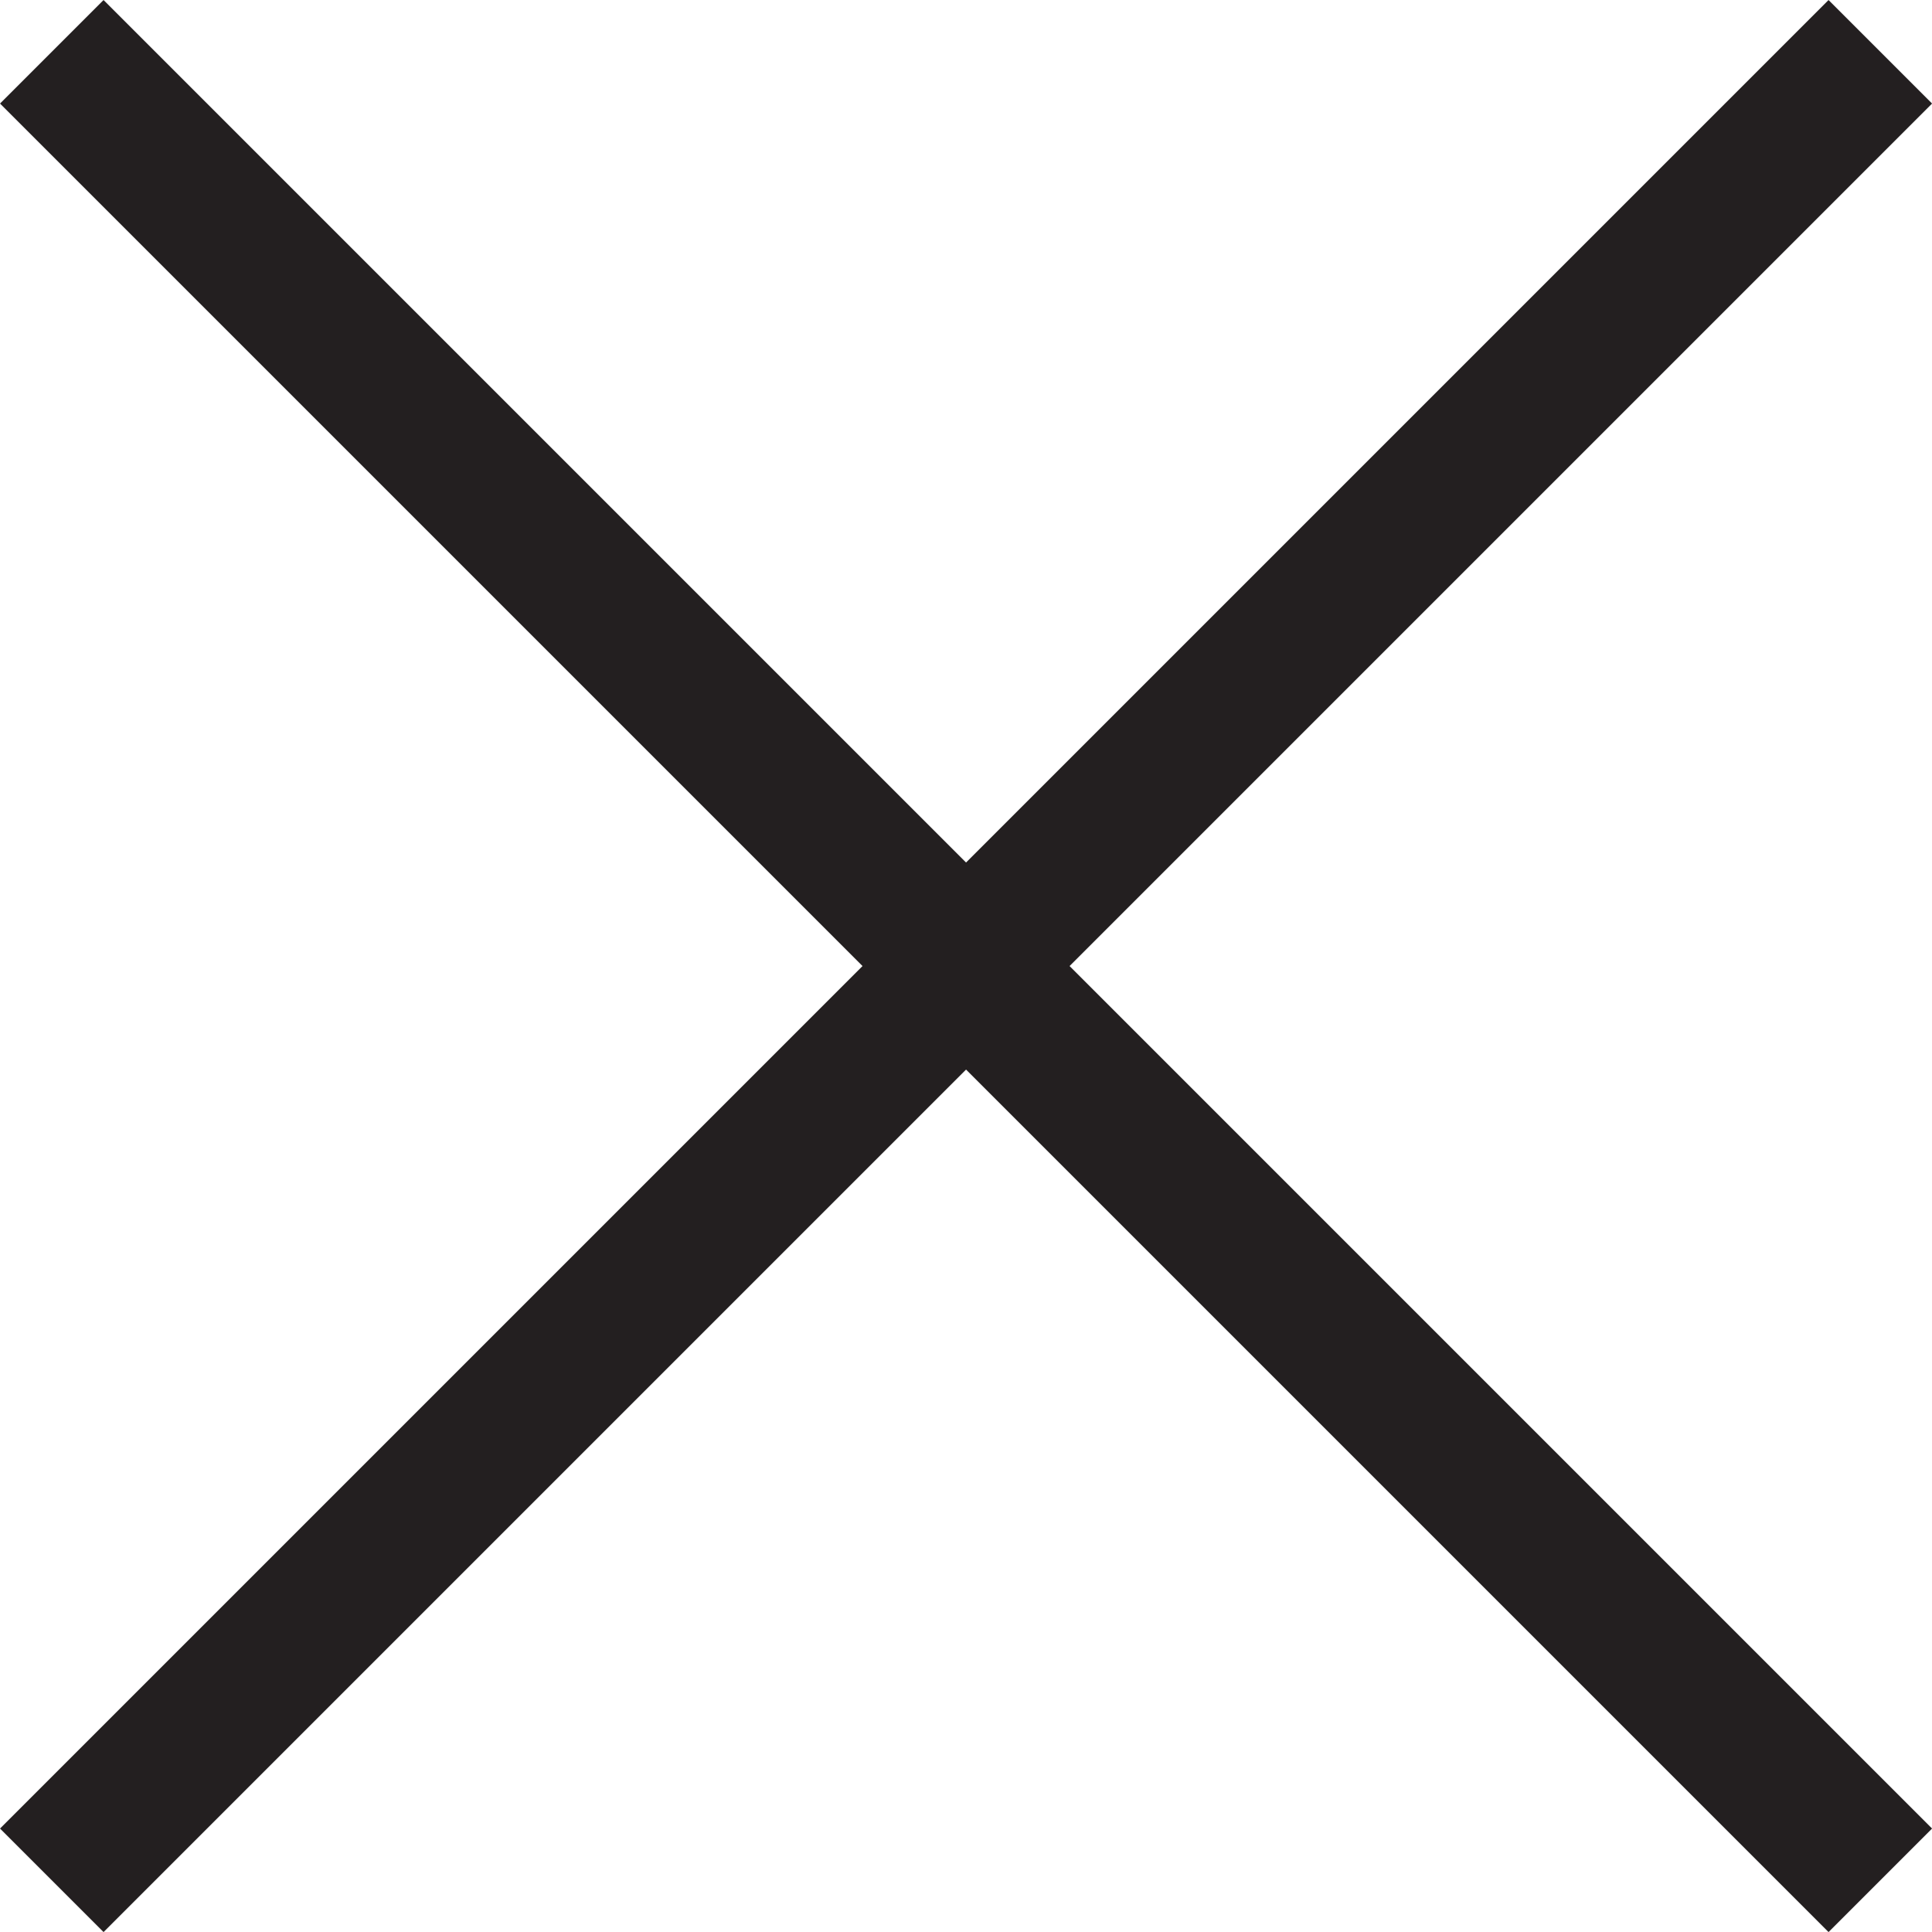
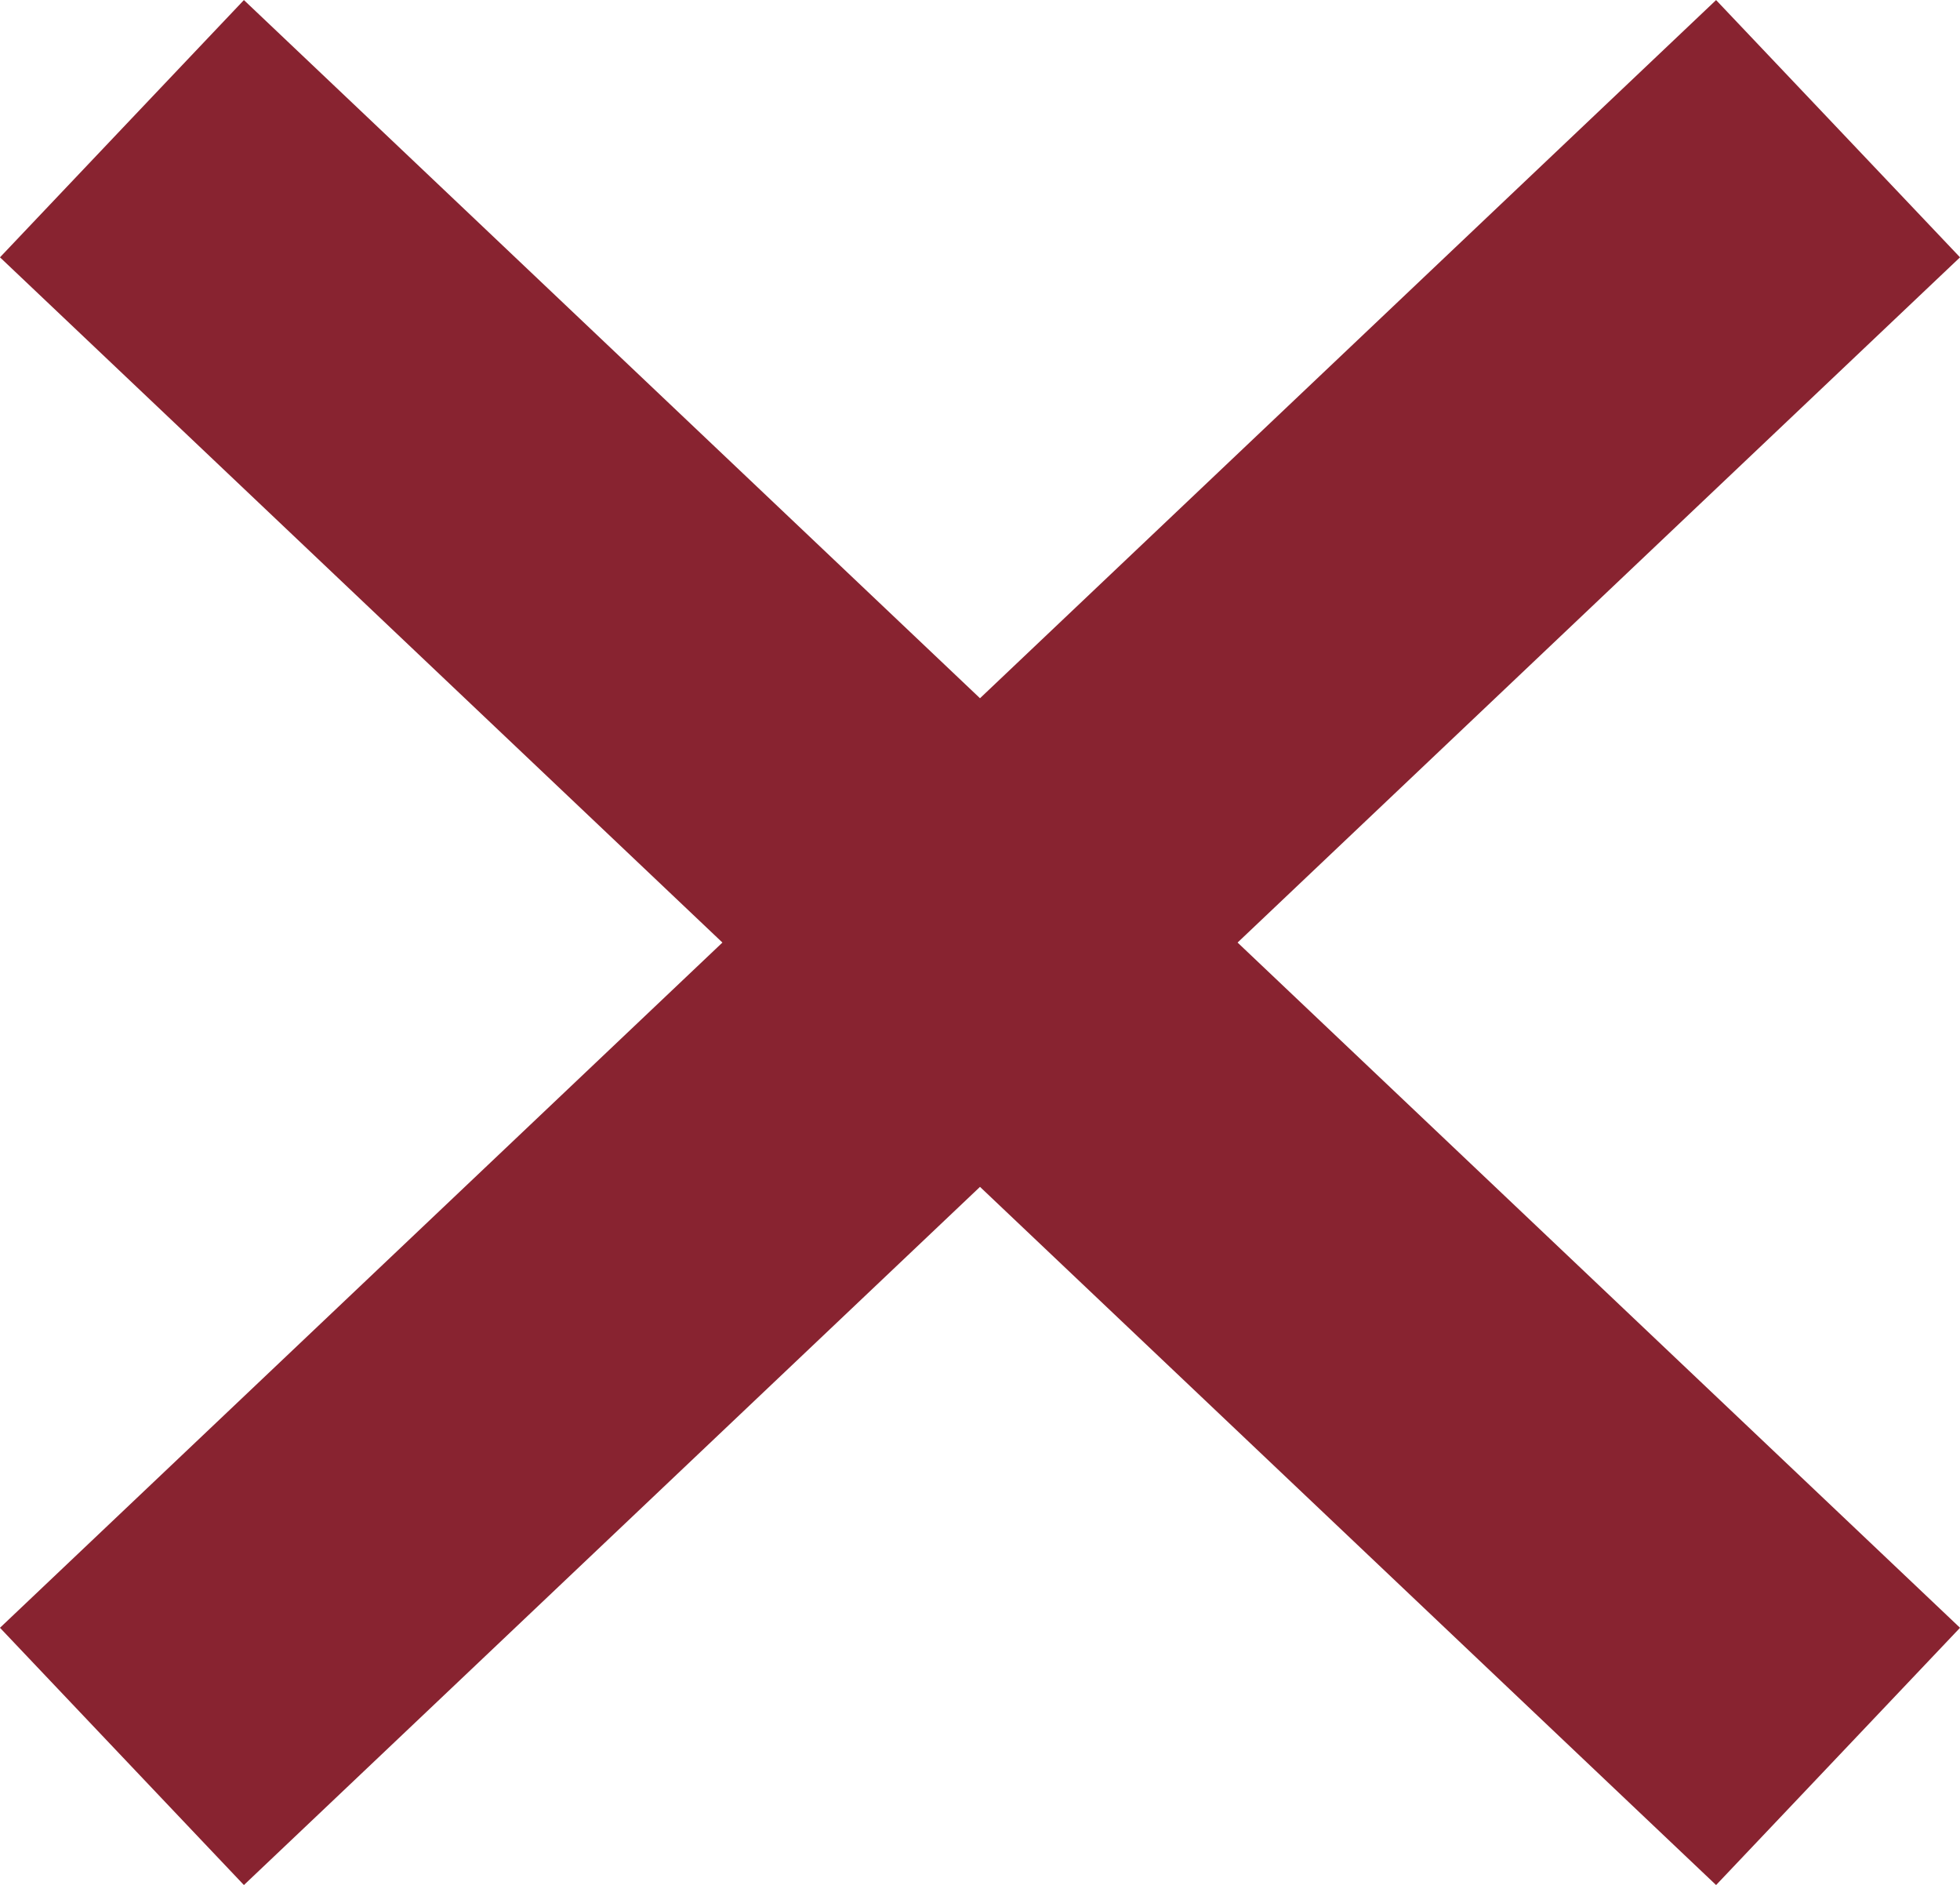
- <svg xmlns="http://www.w3.org/2000/svg" width="21.114" height="21.114" viewBox="0 0 21.114 21.114">
-   <defs>
-     <style>.a{fill:none;stroke:#231f20;stroke-width:1.6px;}</style>
-   </defs>
-   <g transform="translate(0.566 0.566)">
-     <line class="a" y1="19.983" x2="19.983" />
-     <path class="a" d="M0,0,11.24,11.24l8.743,8.743" />
-   </g>
+ <svg xmlns="http://www.w3.org/2000/svg" width="11.058" height="10.633" viewBox="0 0 11.058 10.633">
+   <path id="União_3" data-name="União 3" d="M4.841,4.591,0,9.182,4.841,4.591,0,0,4.841,4.591,9.682,0,4.841,4.591,9.682,9.182Z" transform="translate(0.688 0.726)" fill="none" stroke="#882330" stroke-width="2" />
</svg>
